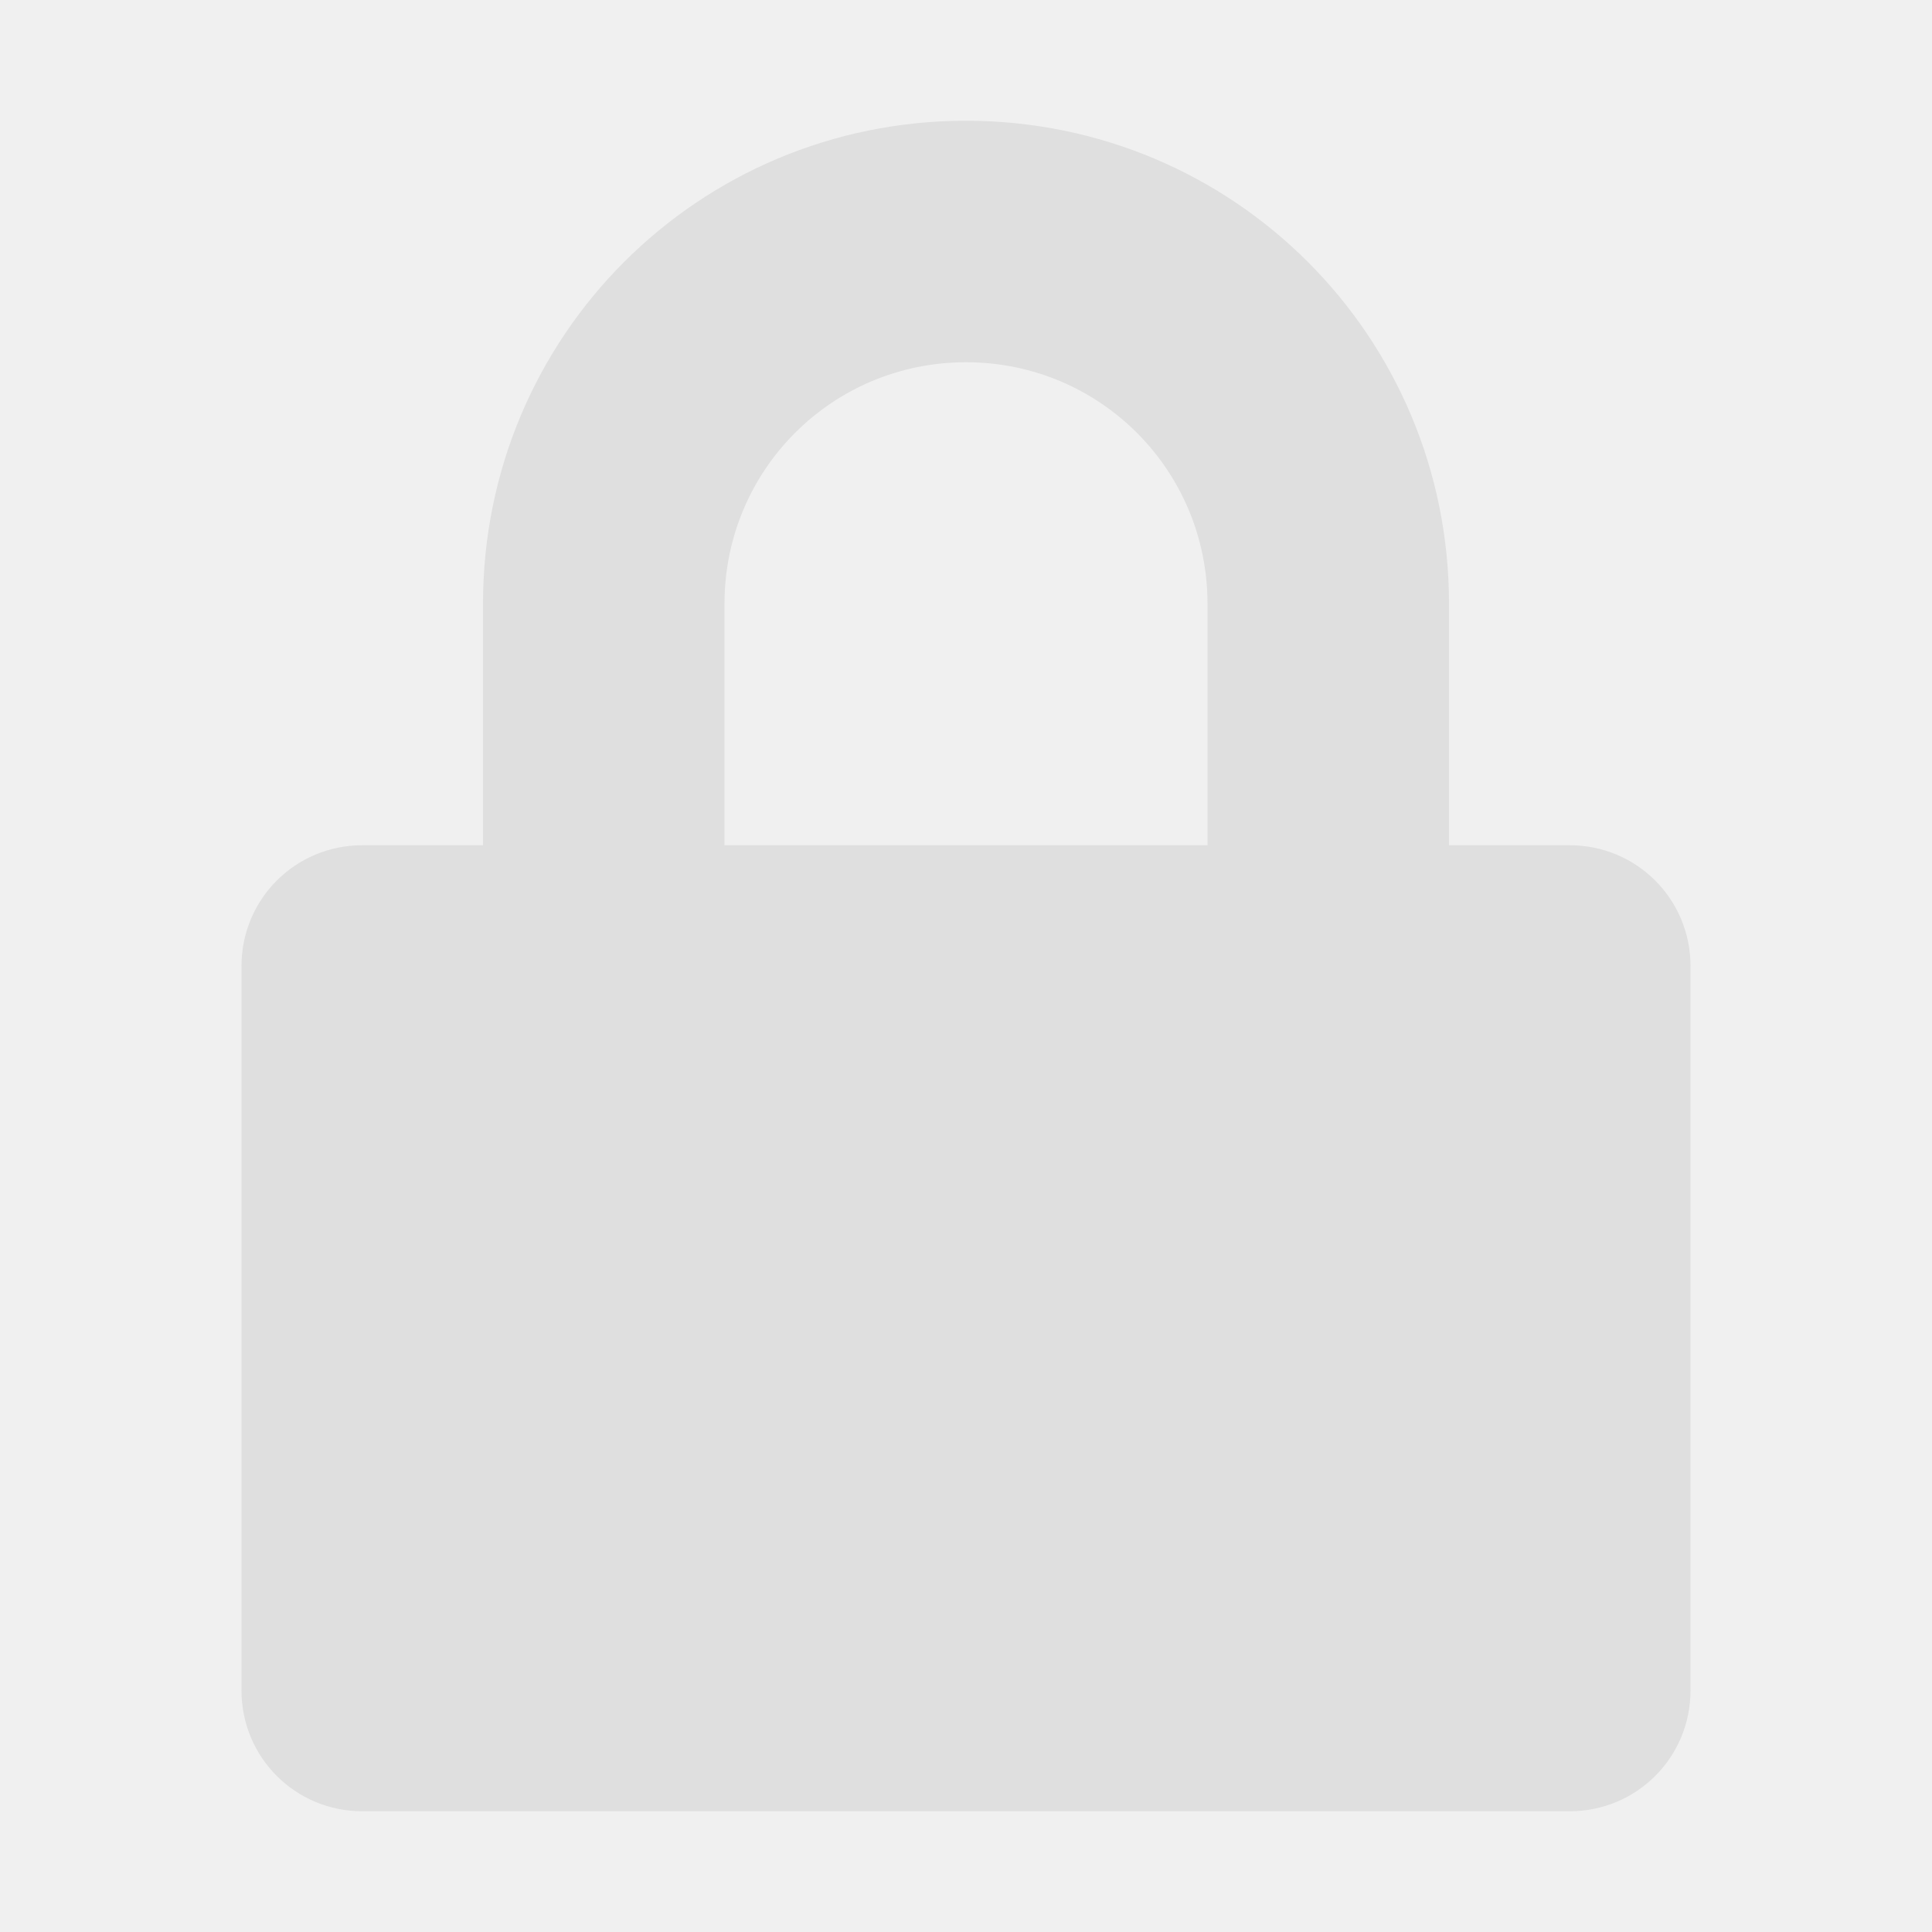
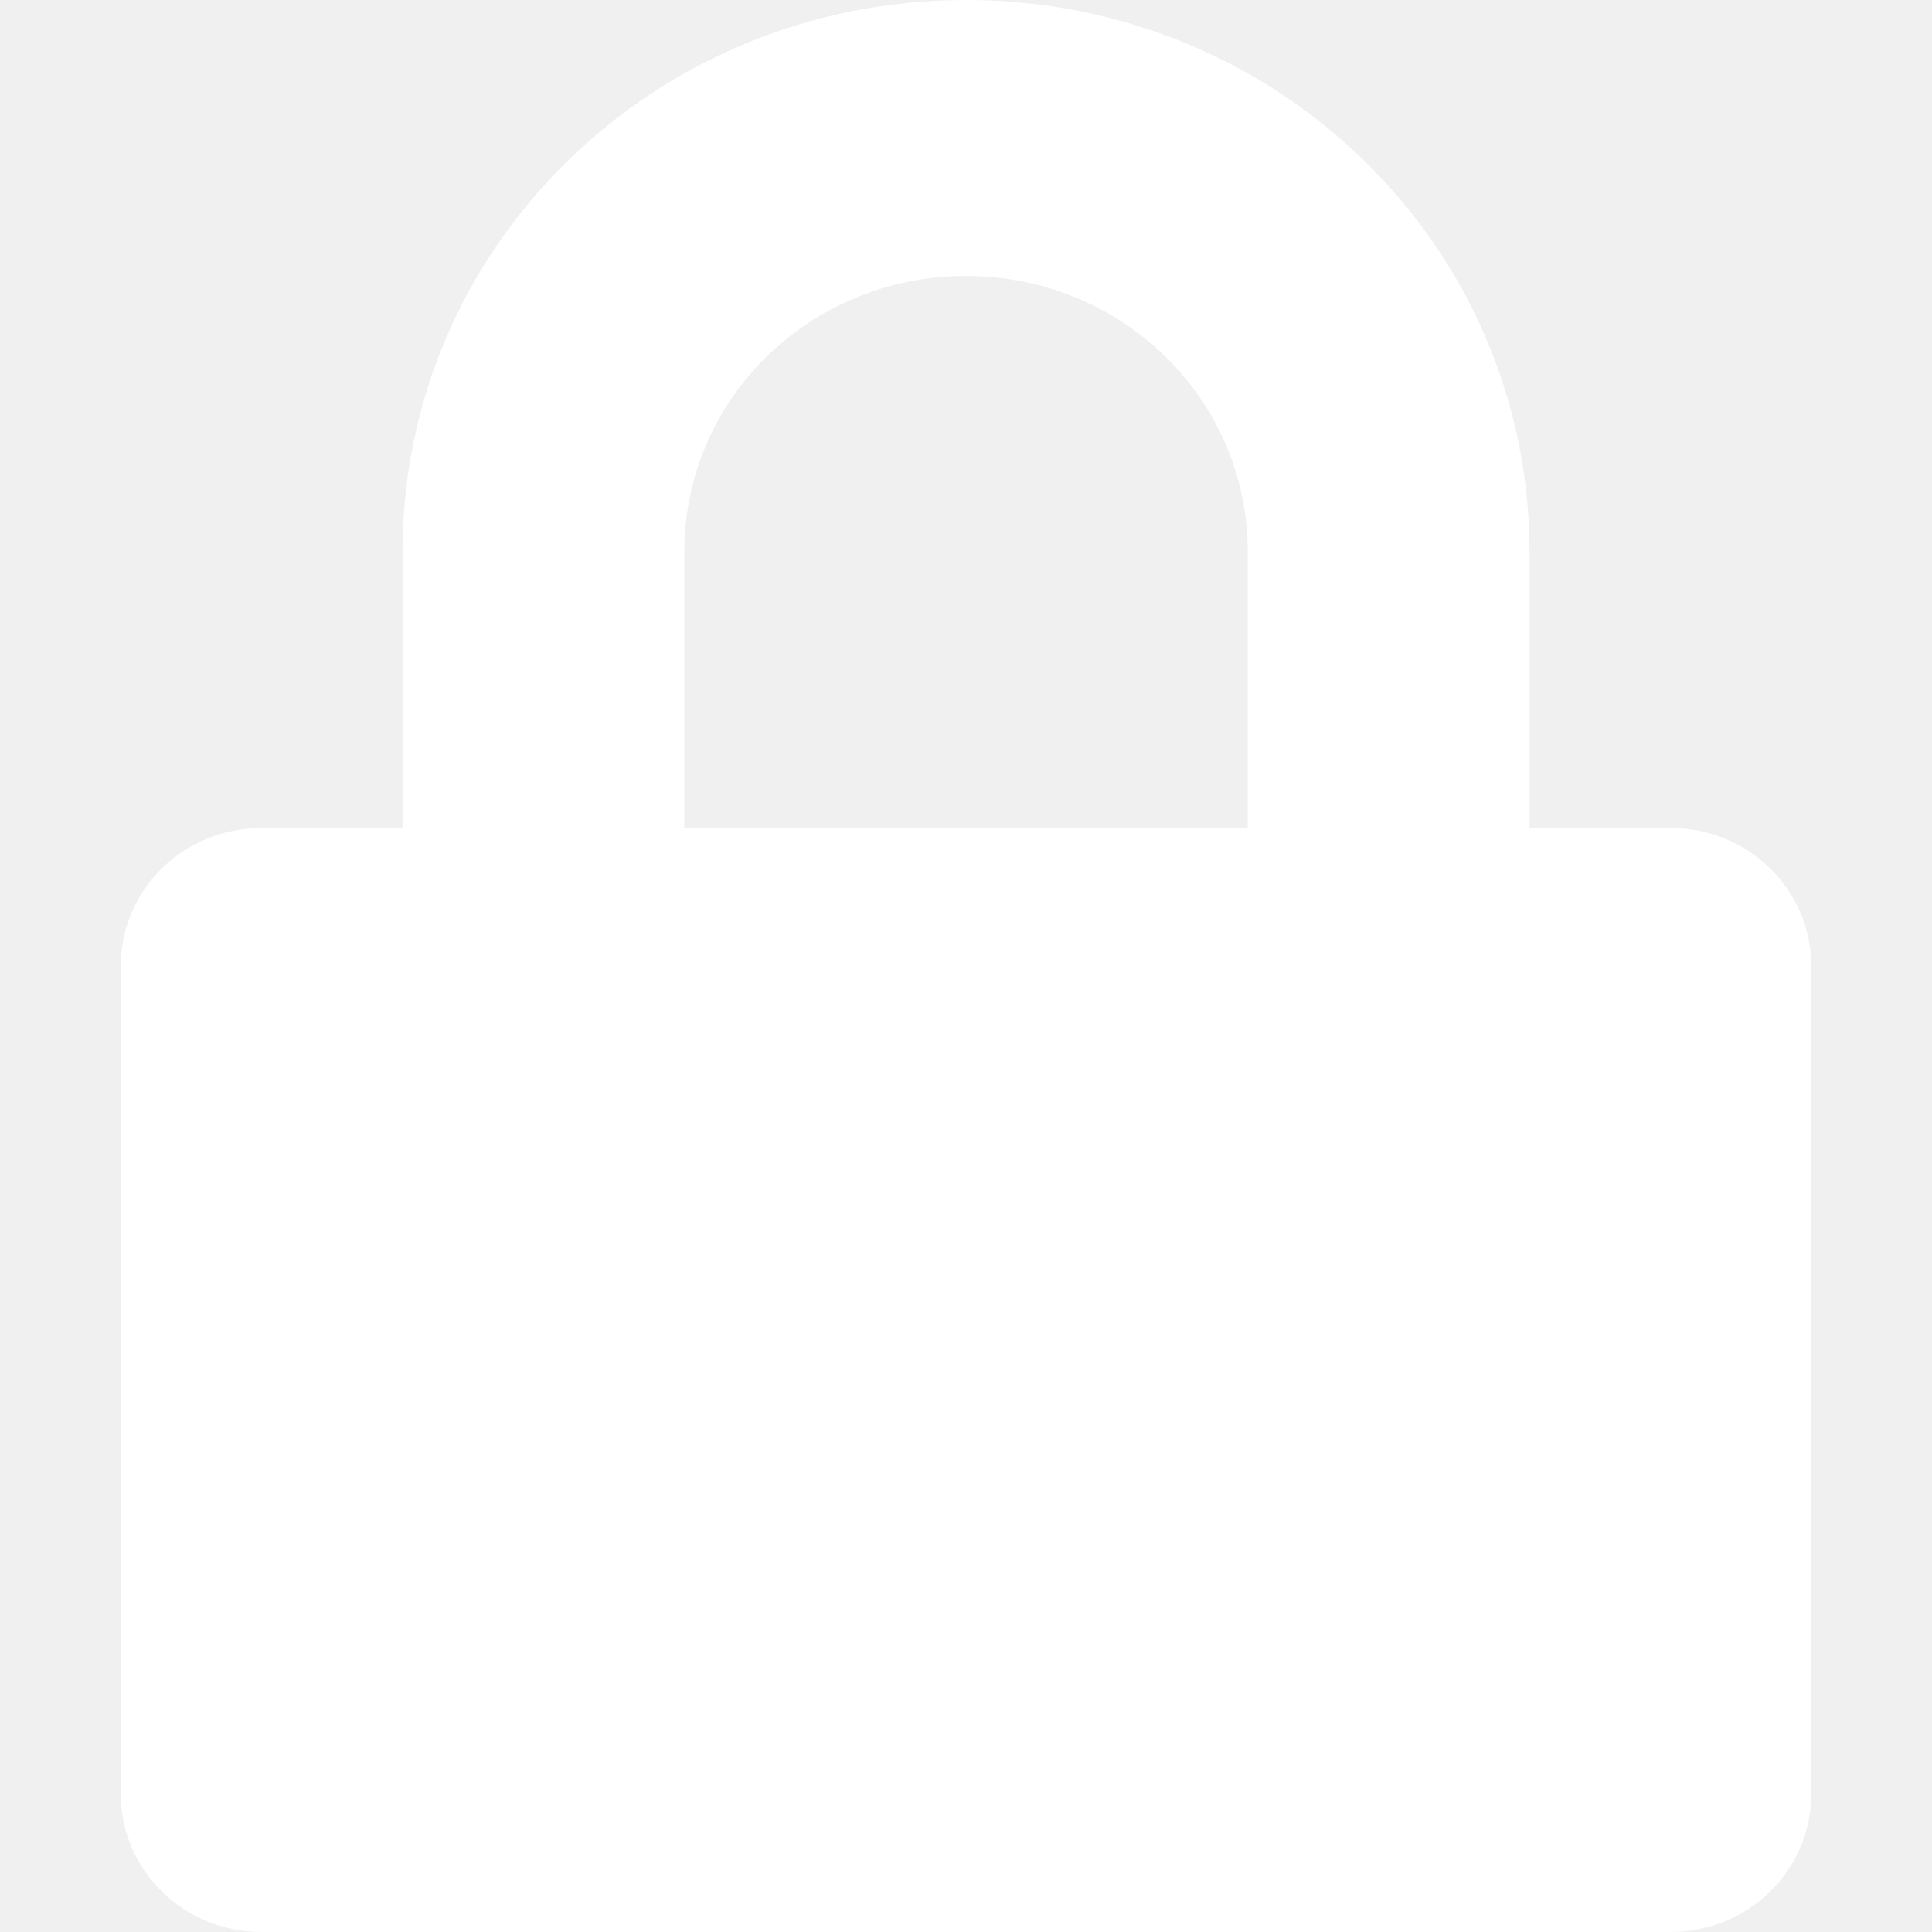
- <svg xmlns="http://www.w3.org/2000/svg" width="16" height="16" version="1.1">
-   <path style="fill:#dfdfdf" d="M 8,1 C 5.784,1 4,2.784 4,5 V 7 H 3 C 2.446,7 2,7.446 2,8 V 14 C 2,14.554 2.446,15 3,15 H 13 C 13.554,15 14,14.554 14,14 V 8 C 14,7.446 13.554,7 13,7 H 12 V 5 C 12,2.784 10.216,1 8,1 Z M 8,3 C 9.108,3 10,3.892 10,5 V 7 H 6 V 5 C 6,3.892 6.892,3 8,3 Z" />
+ <svg xmlns="http://www.w3.org/2000/svg" width="32" height="32" version="1.1">
+   <path d="m16 0c-5.171 0-9.333 4.078-9.333 9.143v4.571h-2.333c-1.293 0-2.333 1.019-2.333 2.286v13.714c0 1.266 1.041 2.286 2.333 2.286h23.333c1.293 0 2.333-1.019 2.333-2.286v-13.714c0-1.266-1.041-2.286-2.333-2.286h-2.333v-4.571c0-5.065-4.163-9.143-9.333-9.143zm0 4.571c2.585 0 4.667 2.039 4.667 4.571v4.571h-9.333v-4.571c0-2.533 2.081-4.571 4.667-4.571z" fill="#fff" />
</svg>
